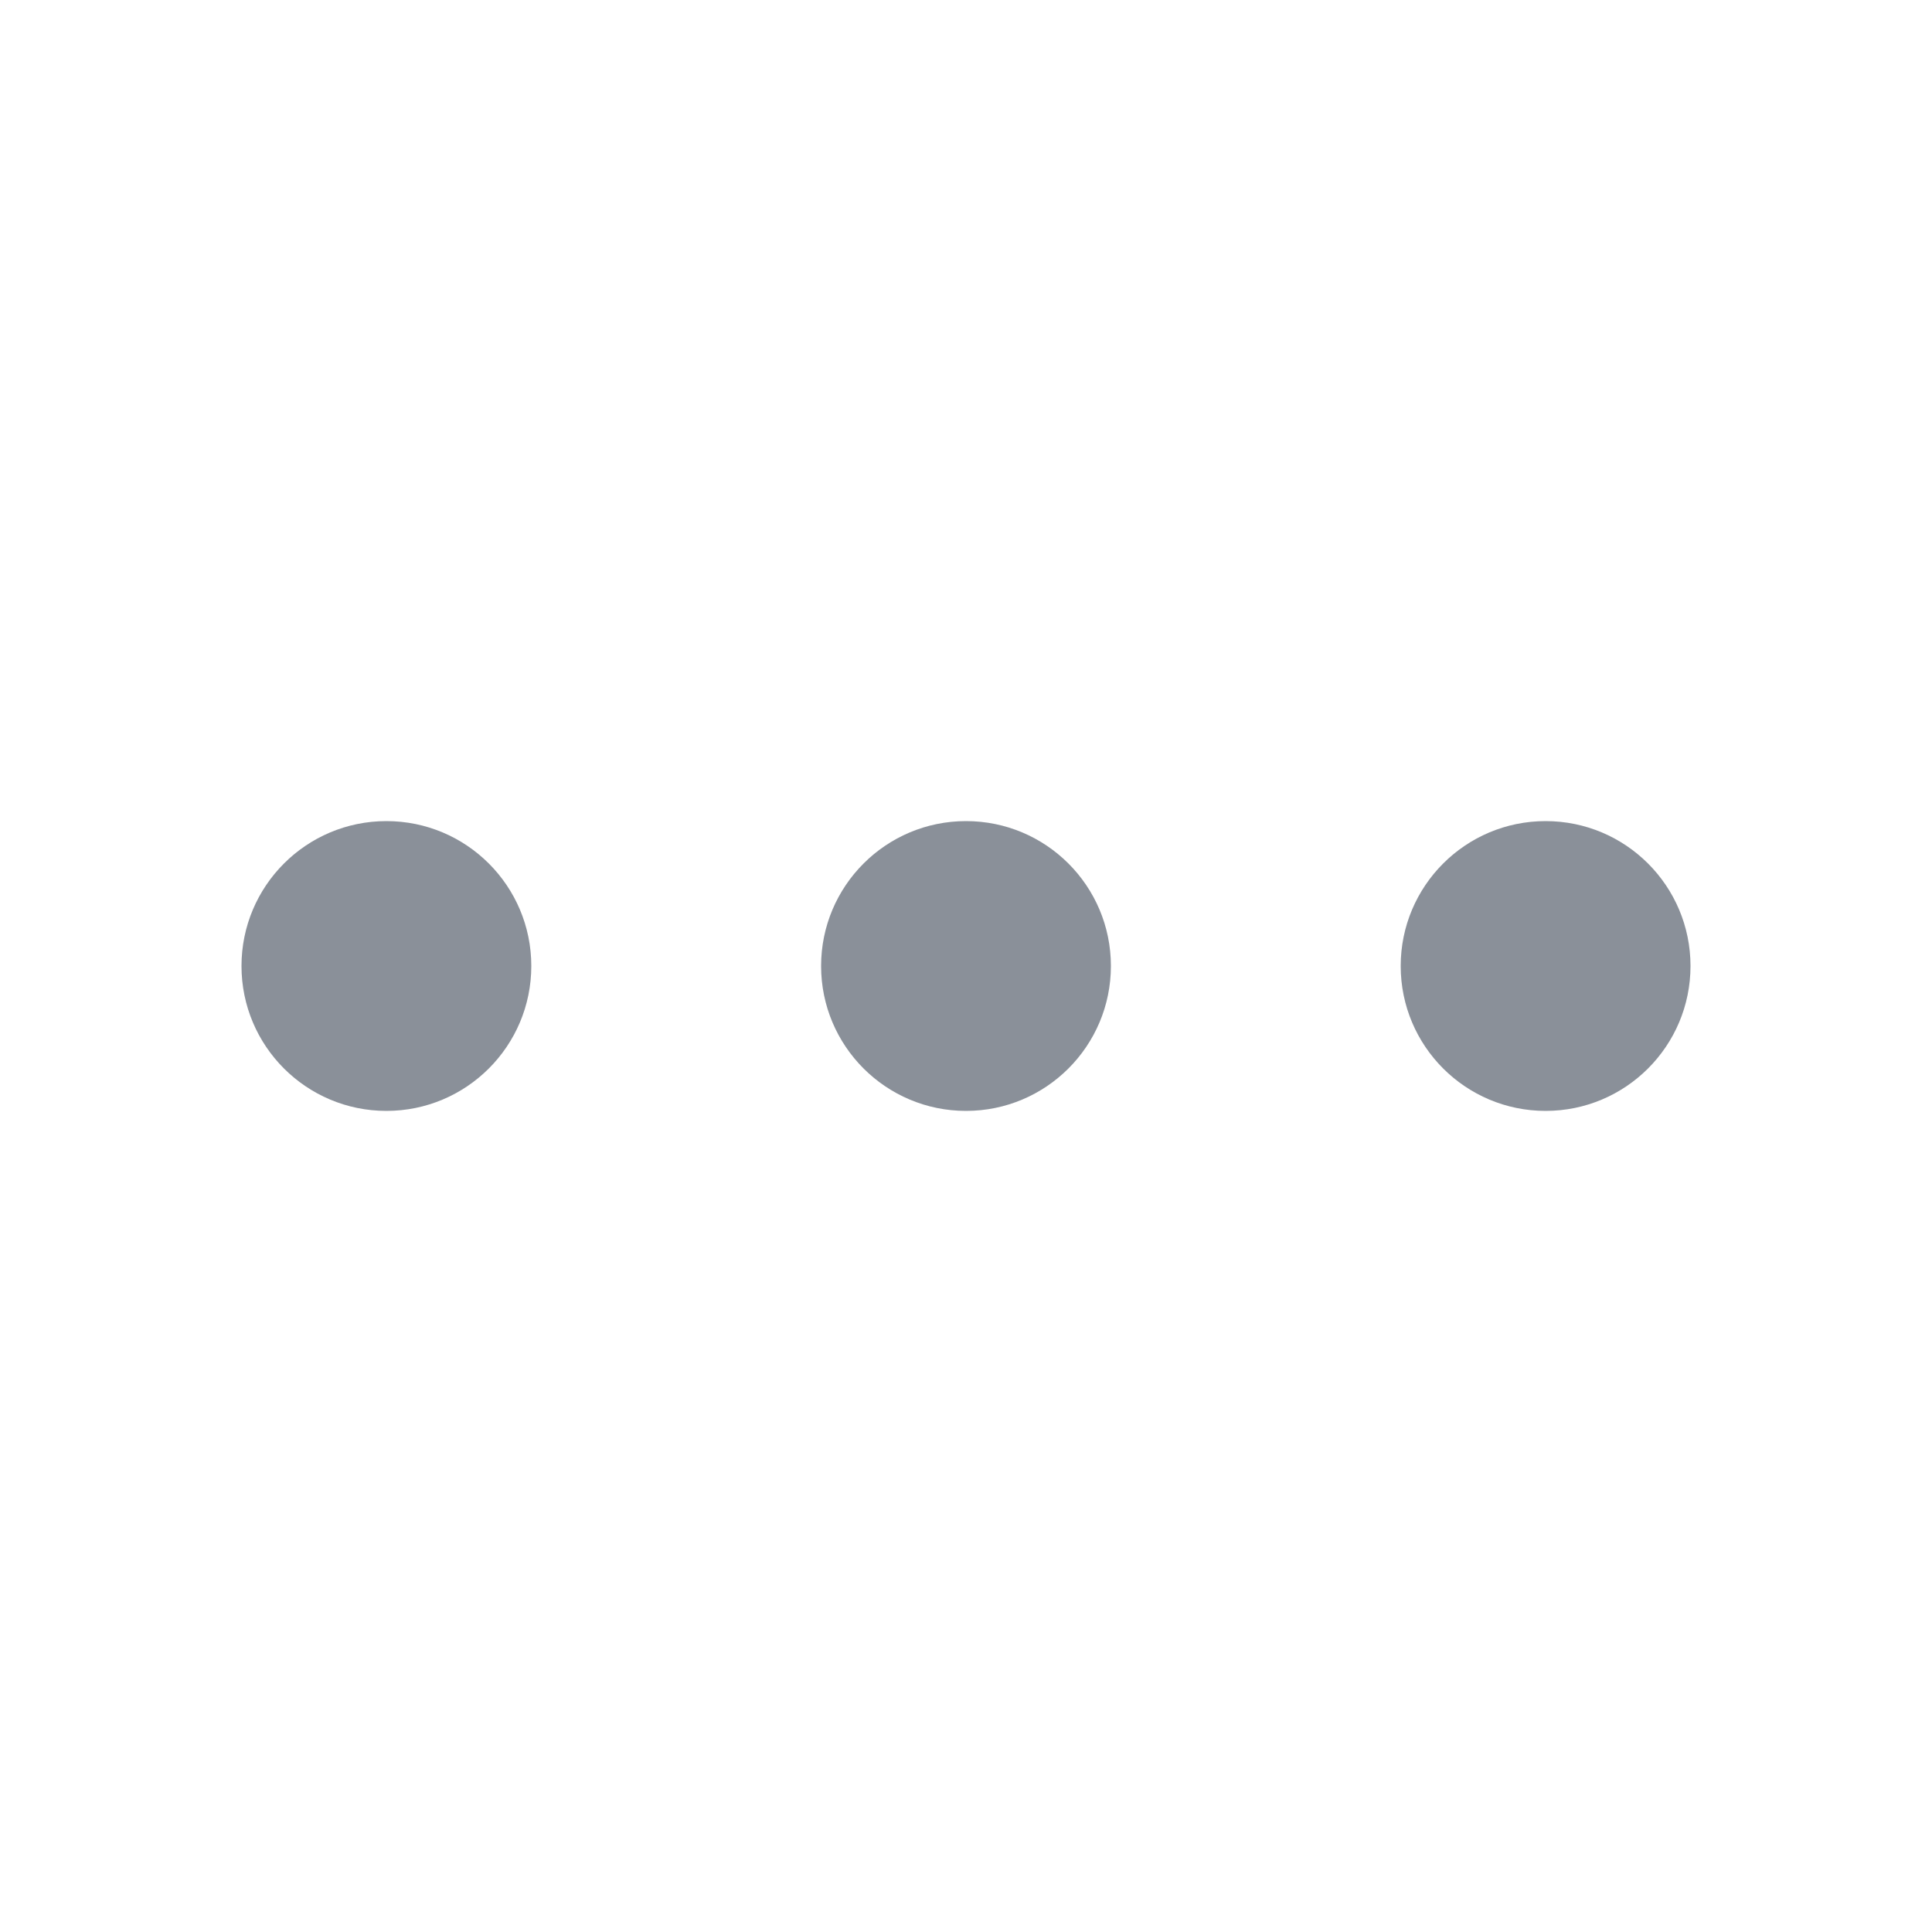
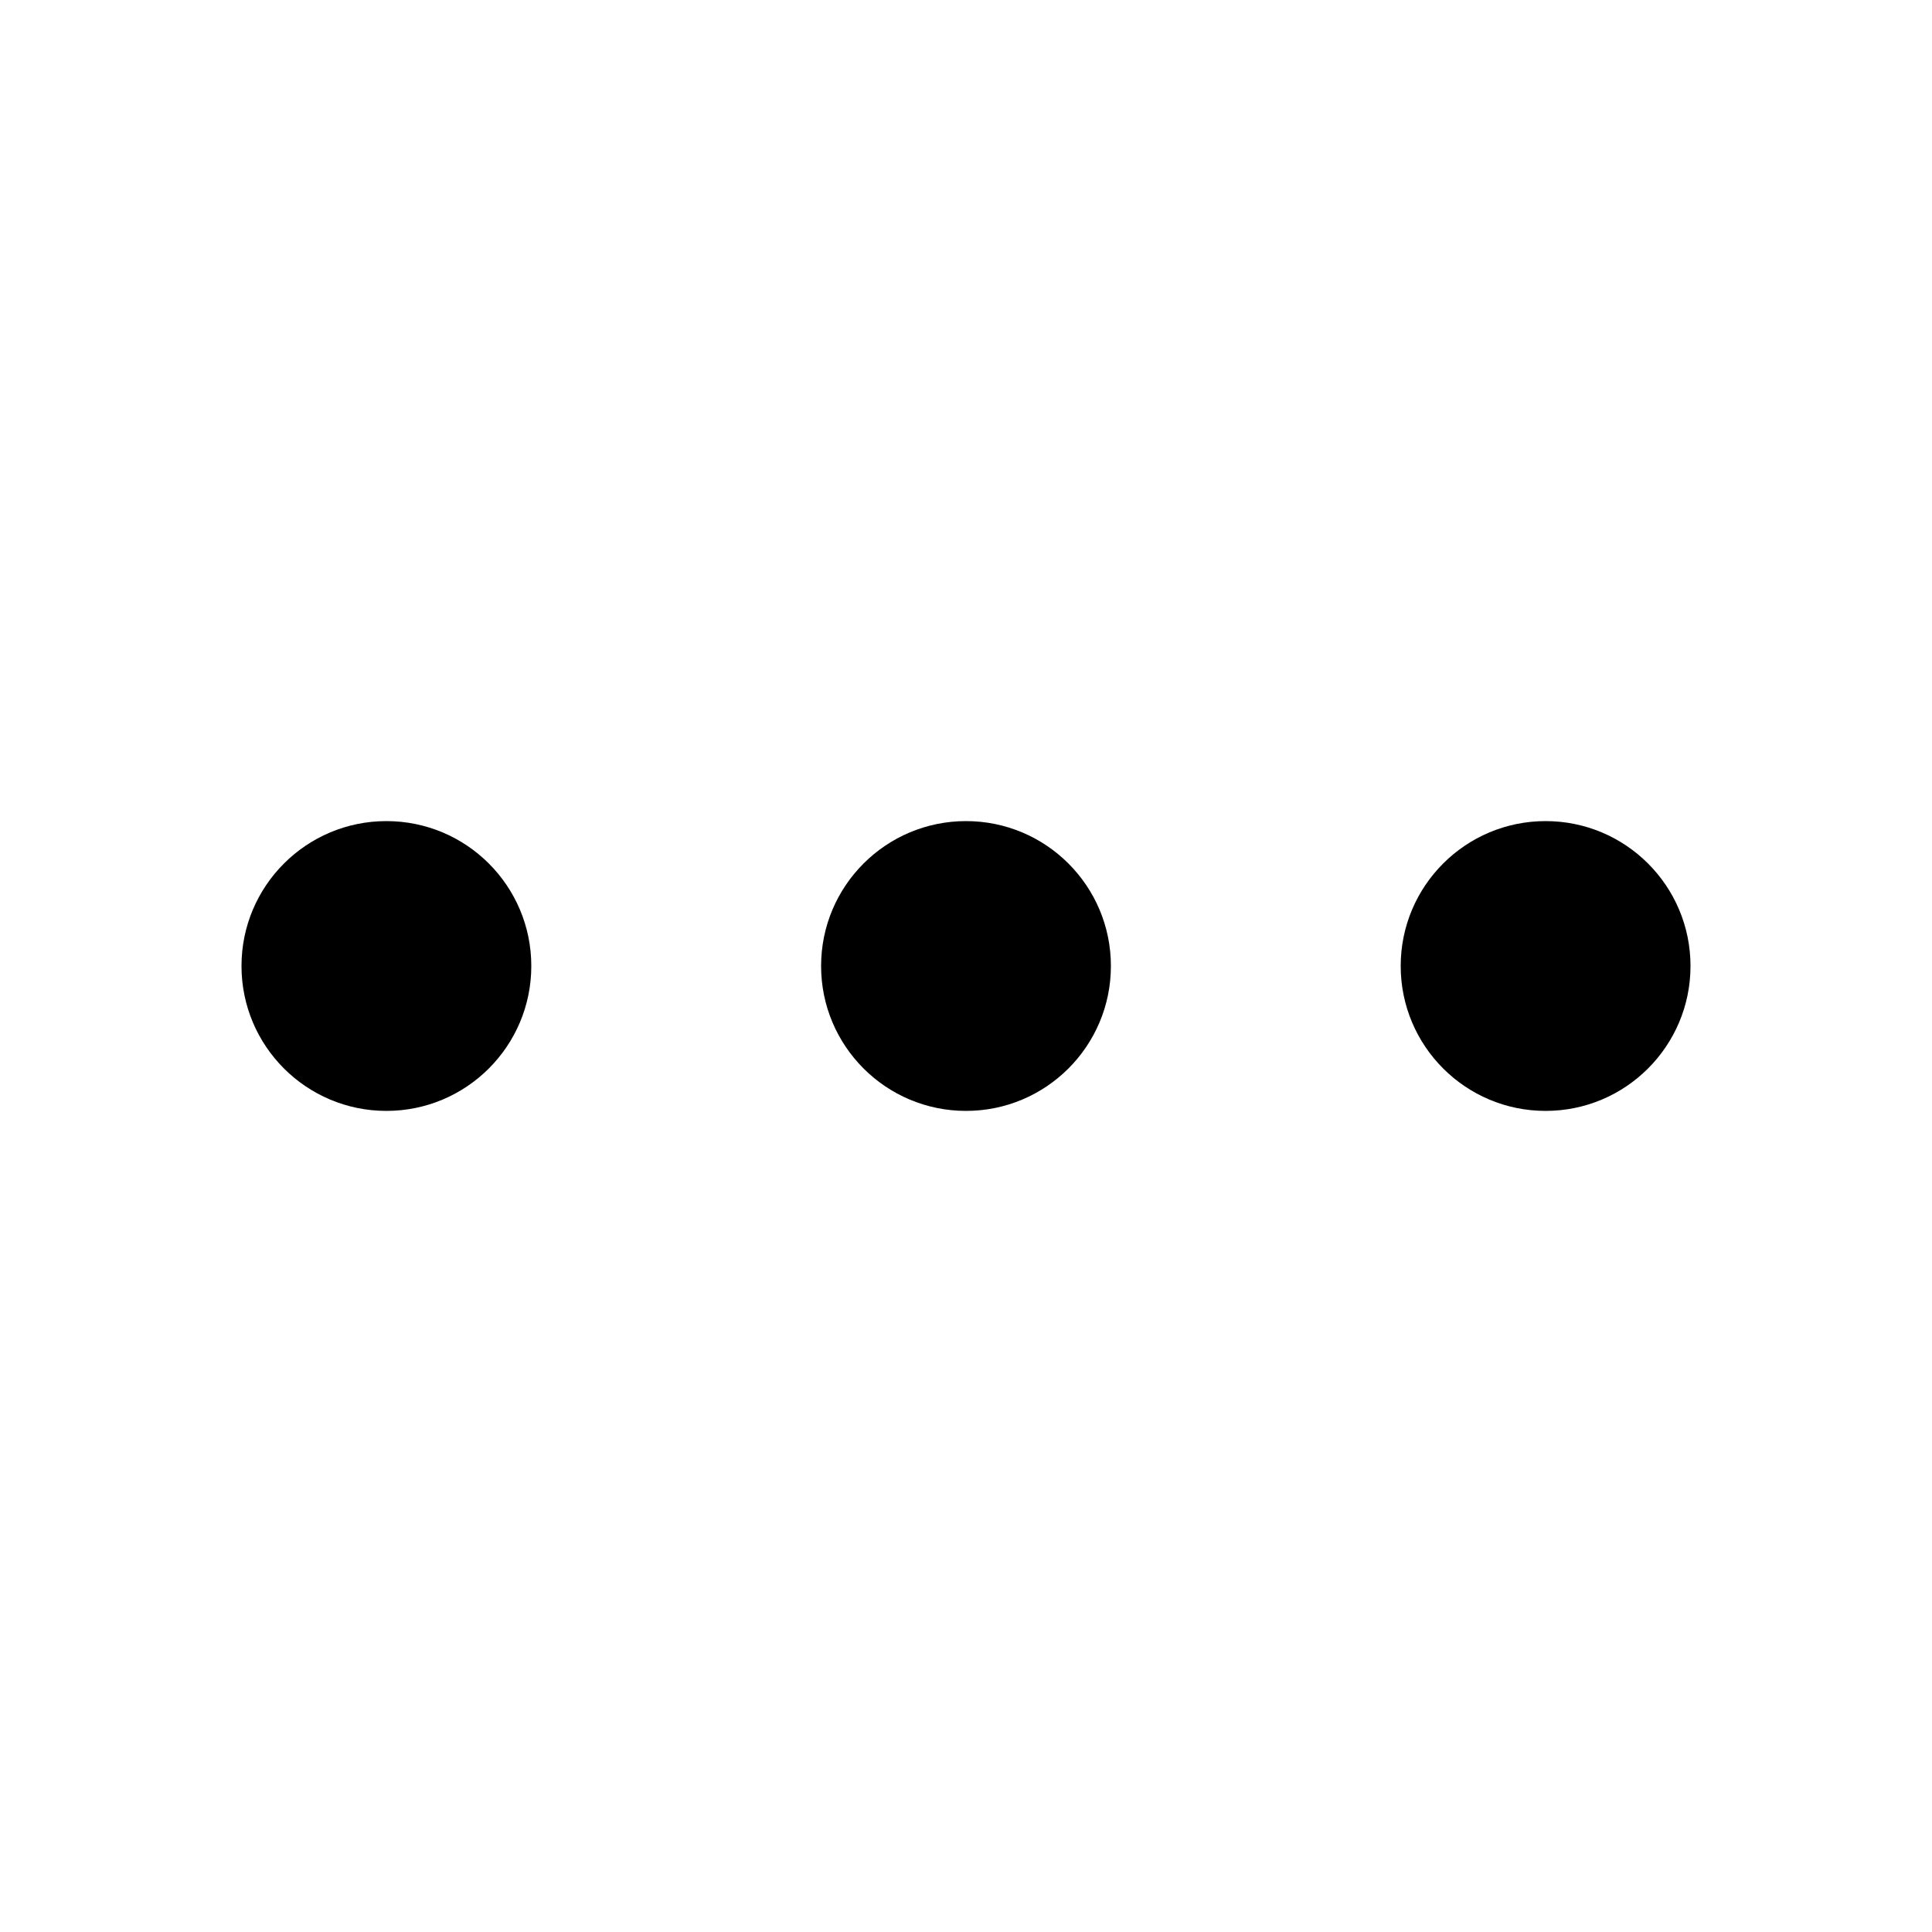
- <svg xmlns="http://www.w3.org/2000/svg" width="26" height="26" fill="none">
-   <path fill="#8A9099" fill-rule="evenodd" d="M7.15 13a1.95 1.95 0 1 1-3.9 0 1.95 1.95 0 0 1 3.9 0Zm7.8 0a1.95 1.95 0 1 1-3.9 0 1.95 1.95 0 0 1 3.9 0Zm5.85 1.95a1.95 1.95 0 1 0 0-3.9 1.95 1.95 0 0 0 0 3.9Z" clip-rule="evenodd" />
+ <svg xmlns="http://www.w3.org/2000/svg" width="26" height="26" fill="currentColor">
+   <path fill-rule="evenodd" d="M7.15 13a1.95 1.95 0 1 1-3.9 0 1.95 1.95 0 0 1 3.9 0Zm7.8 0a1.95 1.95 0 1 1-3.9 0 1.95 1.95 0 0 1 3.9 0Zm5.85 1.95a1.95 1.95 0 1 0 0-3.9 1.95 1.95 0 0 0 0 3.9Z" clip-rule="evenodd" />
</svg>
